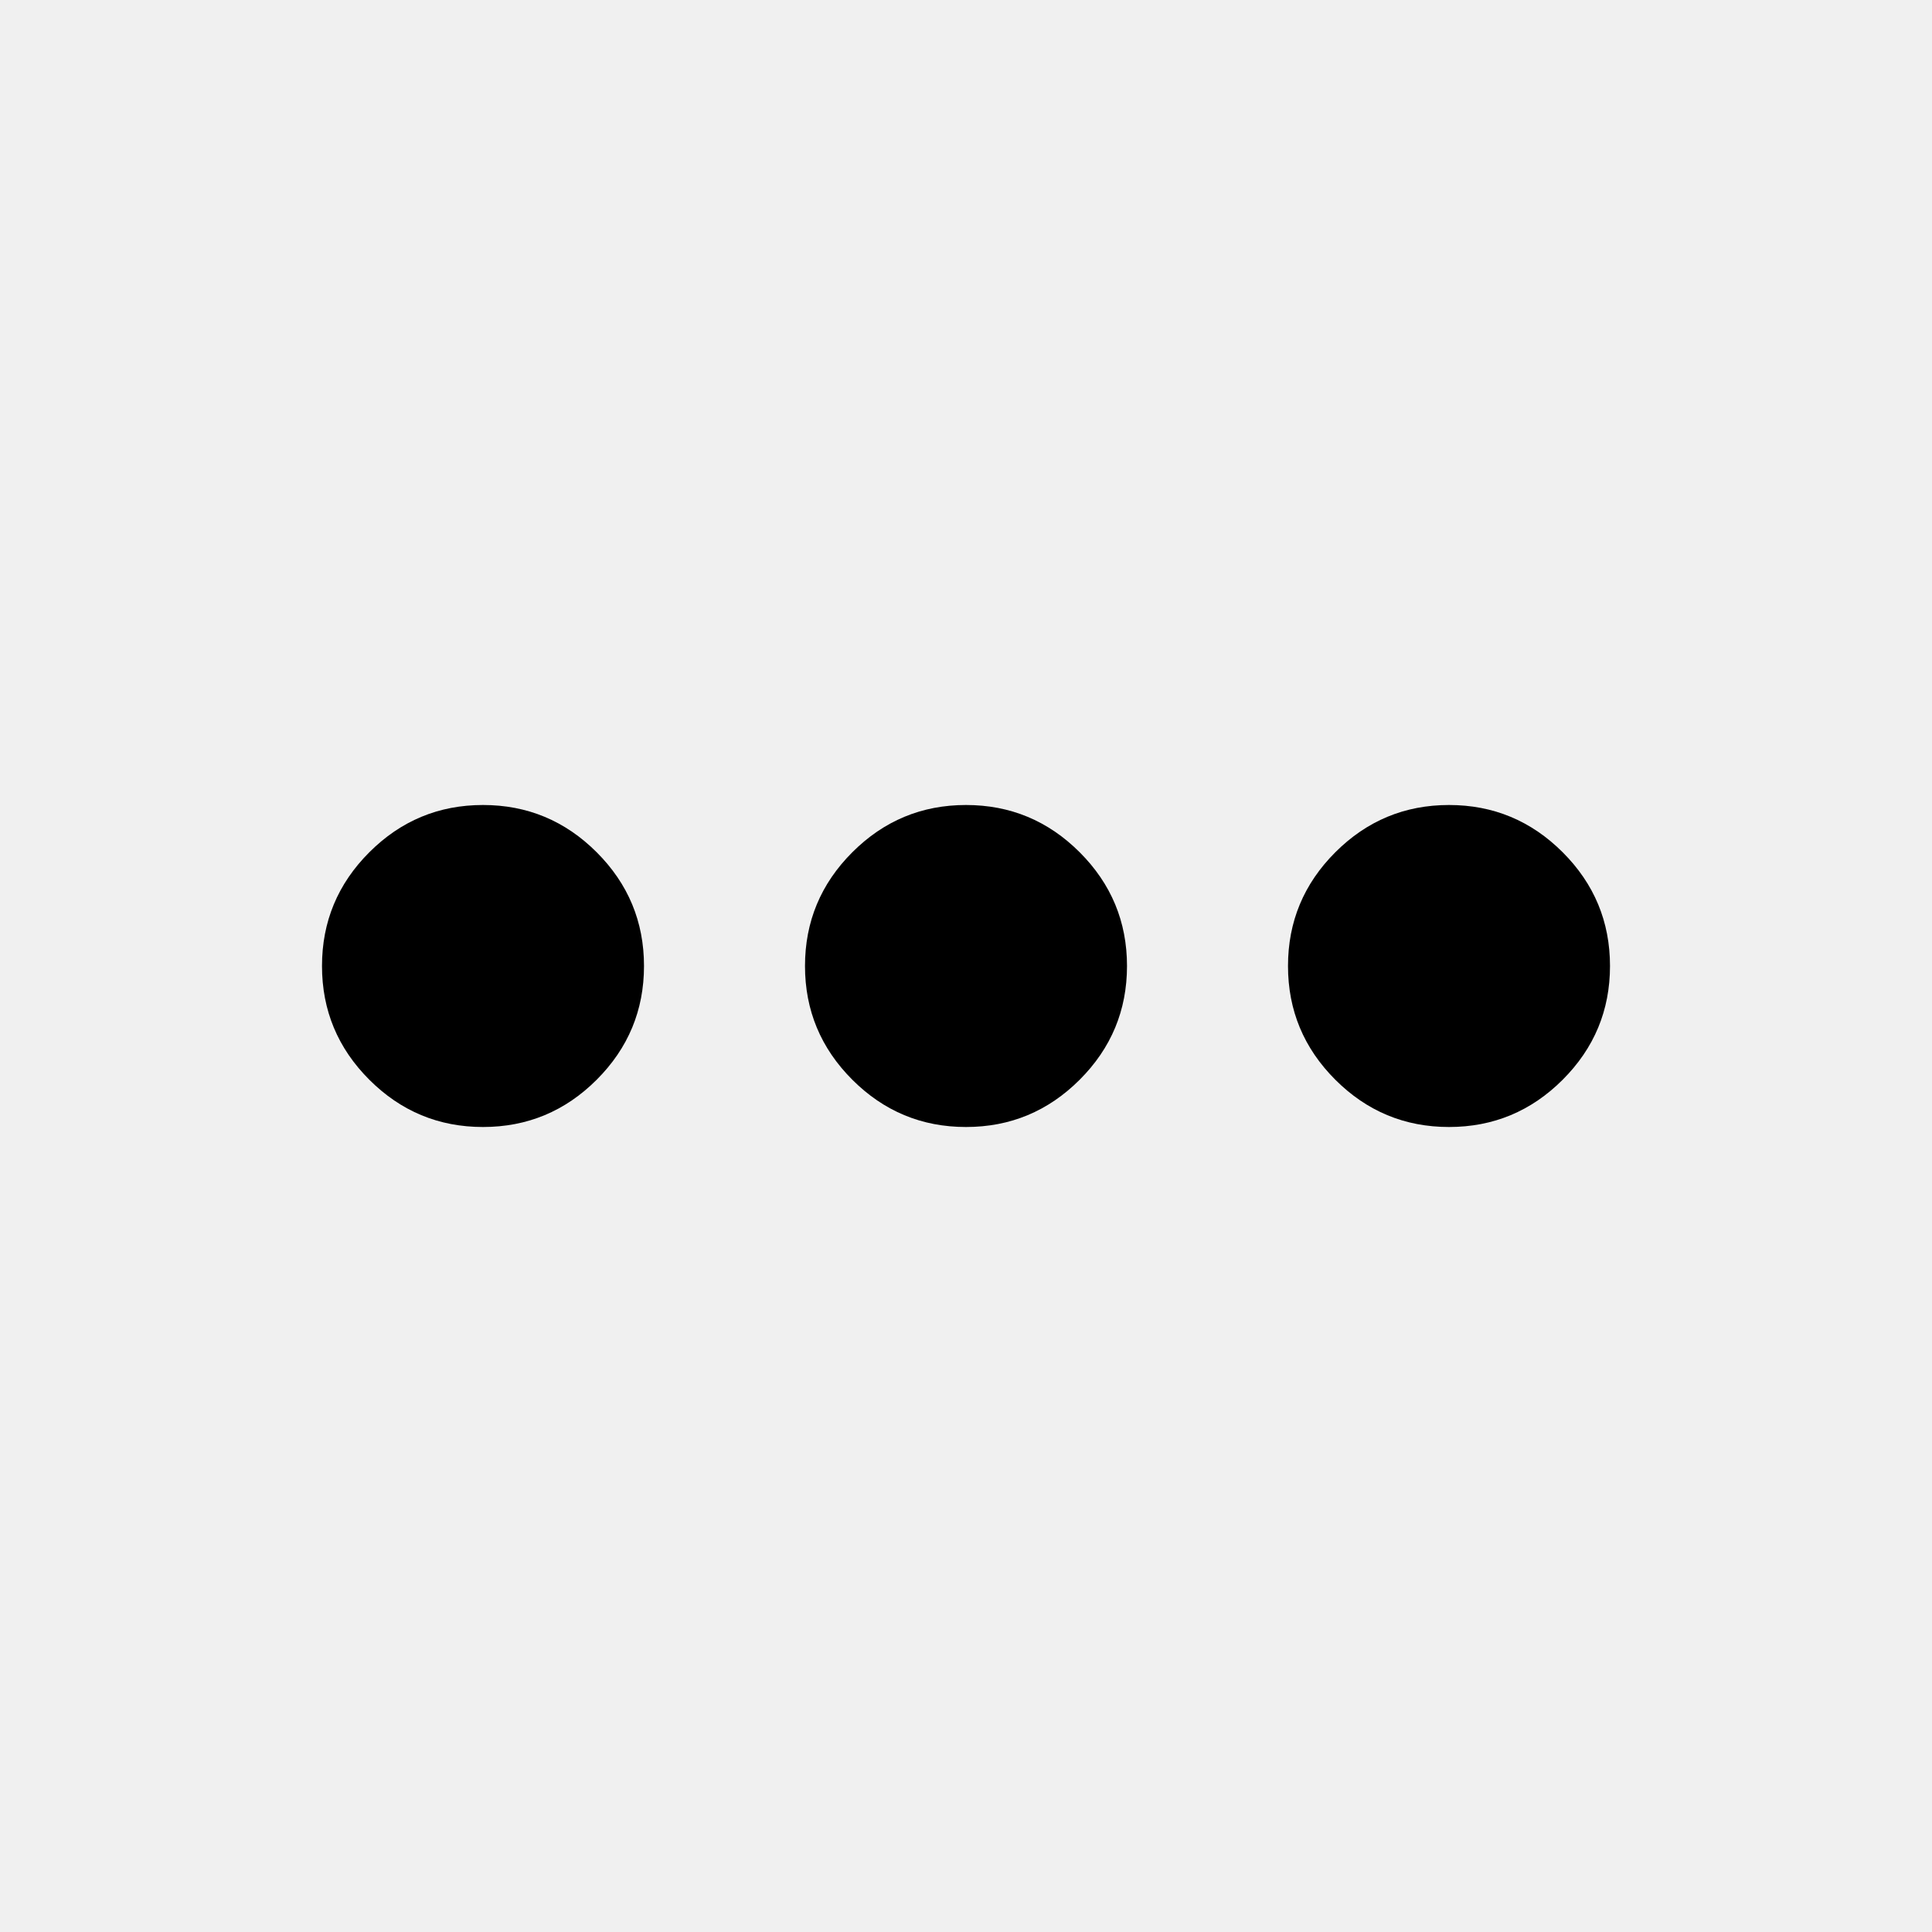
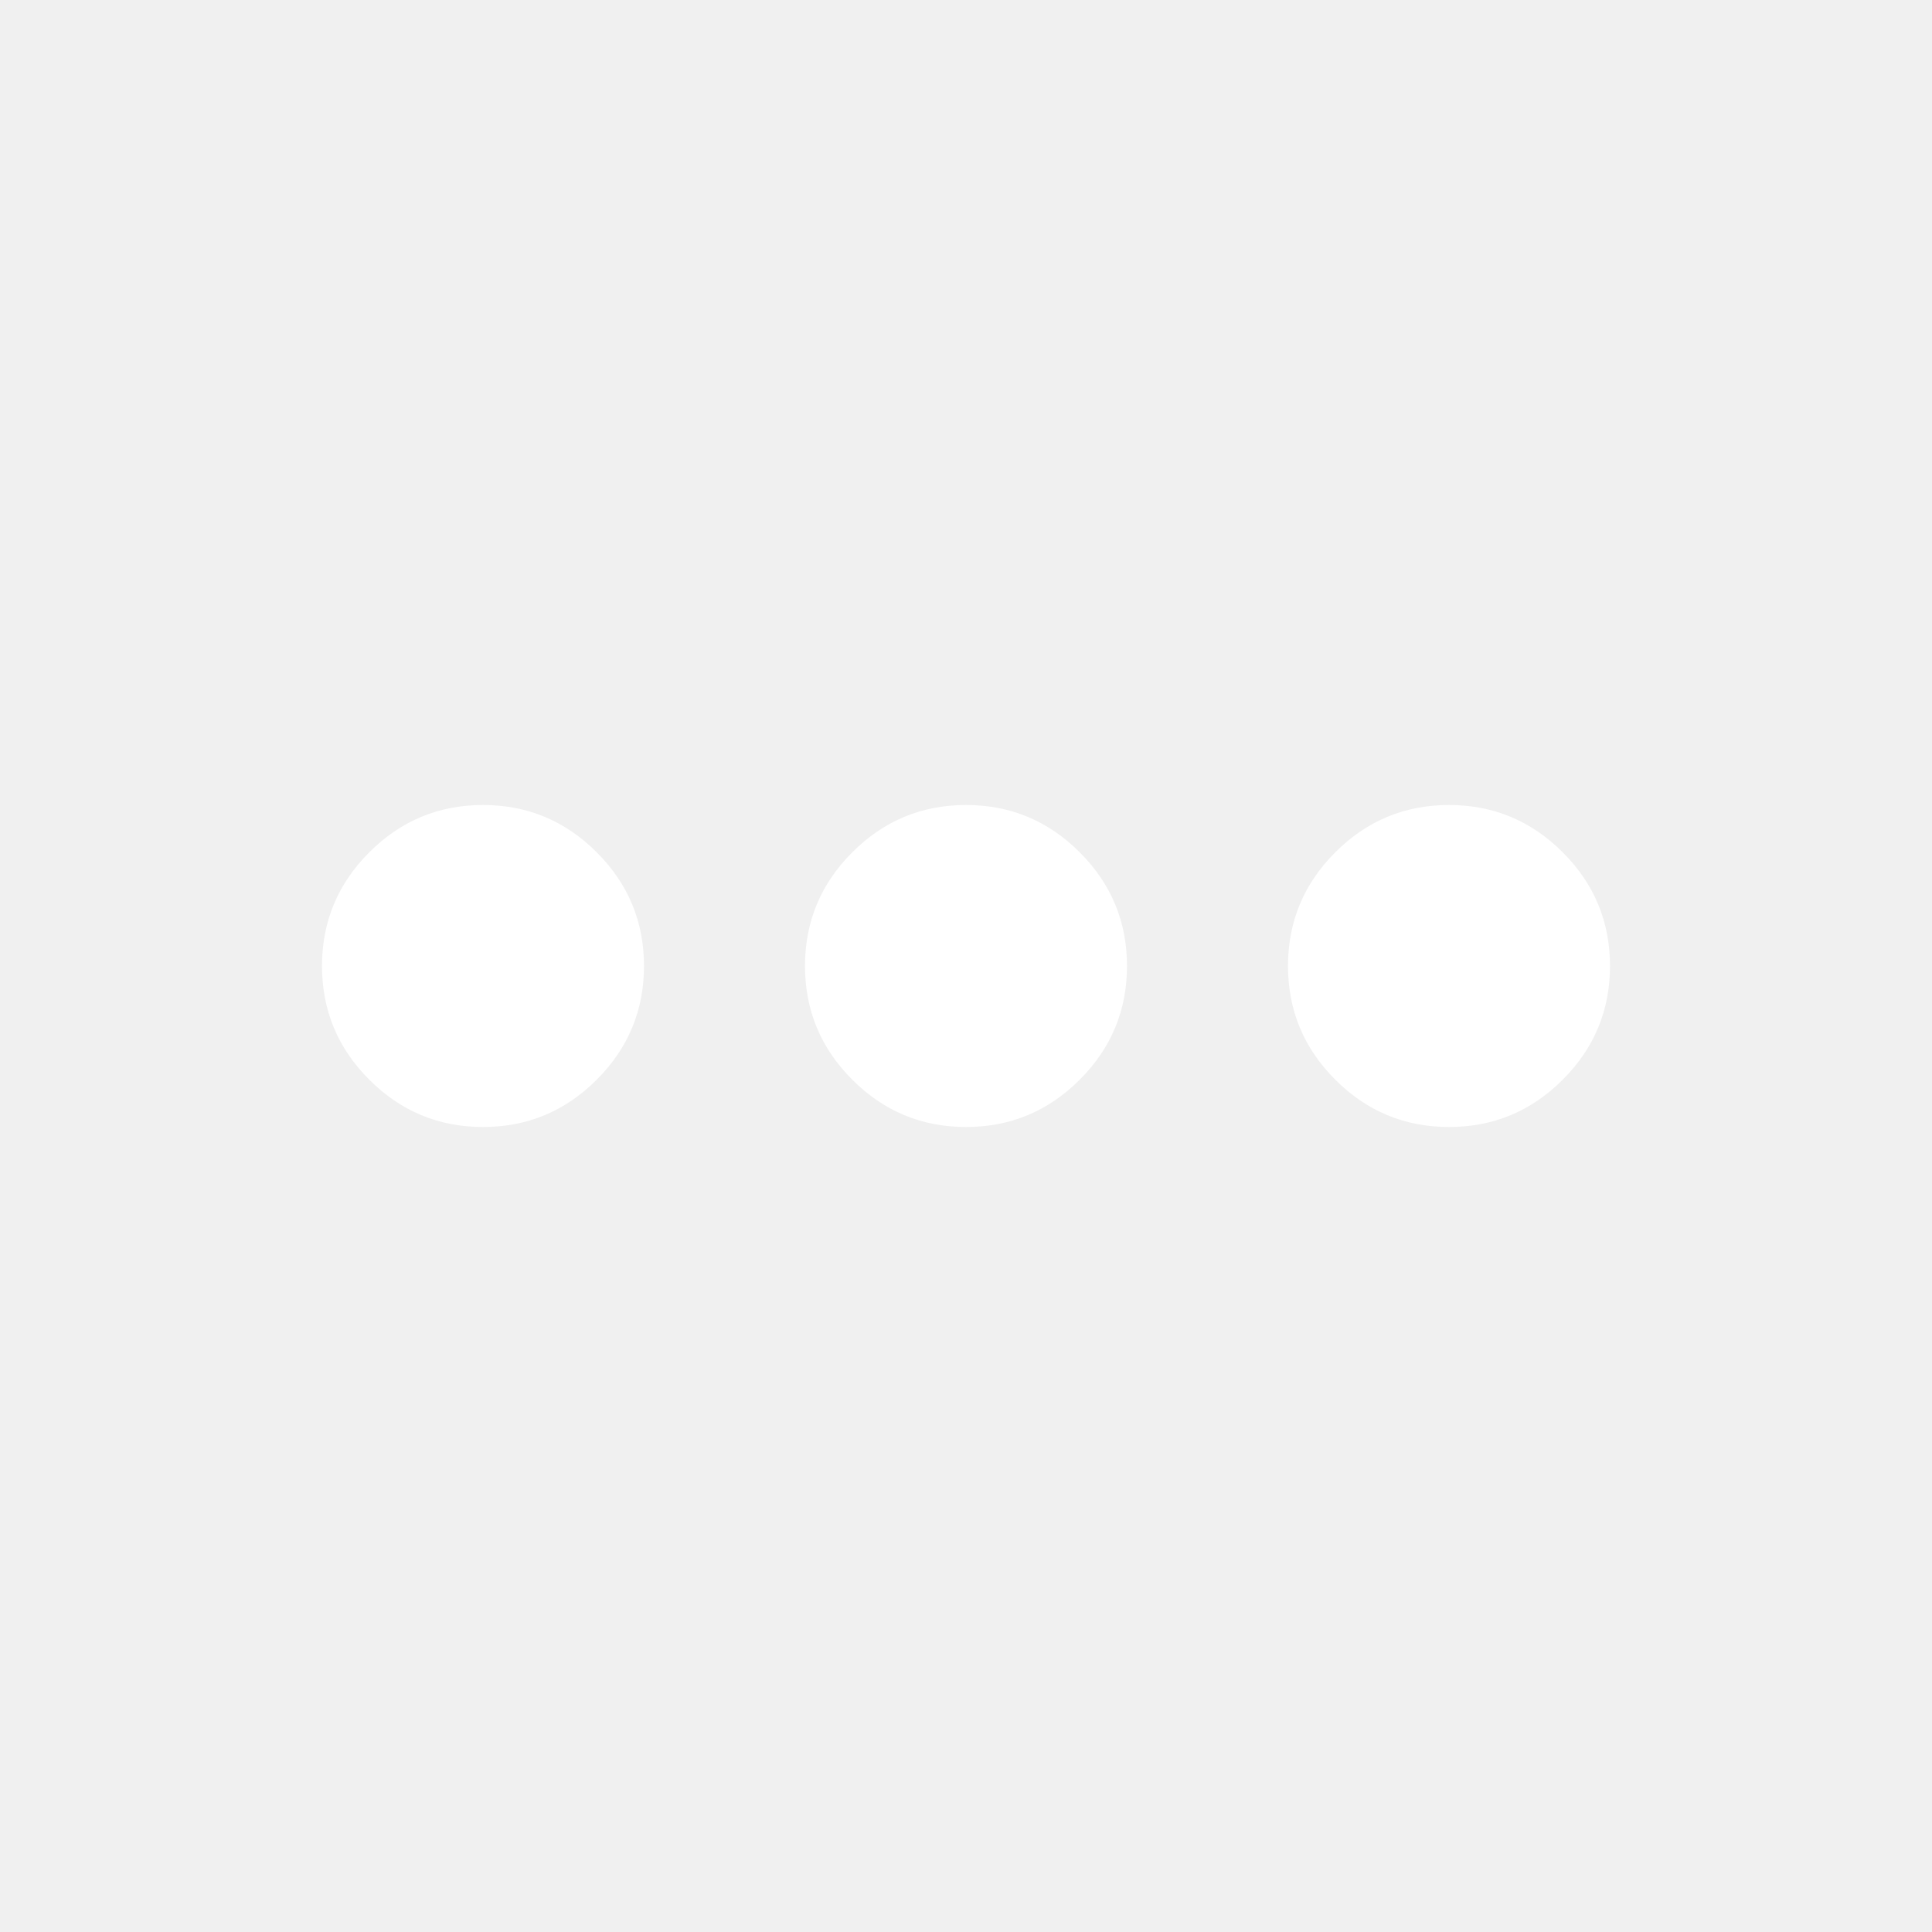
- <svg xmlns="http://www.w3.org/2000/svg" height="24" viewBox="0 -960 960 960" width="24">
+ <svg xmlns="http://www.w3.org/2000/svg" fill="#ffffff" height="24" viewBox="0 -960 960 960" width="24">
  <path d="M240-400q-33 0-56.5-23.5T160-480q0-33 23.5-56.5T240-560q33 0 56.5 23.5T320-480q0 33-23.5 56.5T240-400Zm240 0q-33 0-56.5-23.5T400-480q0-33 23.5-56.5T480-560q33 0 56.5 23.5T560-480q0 33-23.5 56.5T480-400Zm240 0q-33 0-56.5-23.5T640-480q0-33 23.5-56.5T720-560q33 0 56.5 23.5T800-480q0 33-23.5 56.5T720-400Z" />
</svg>
